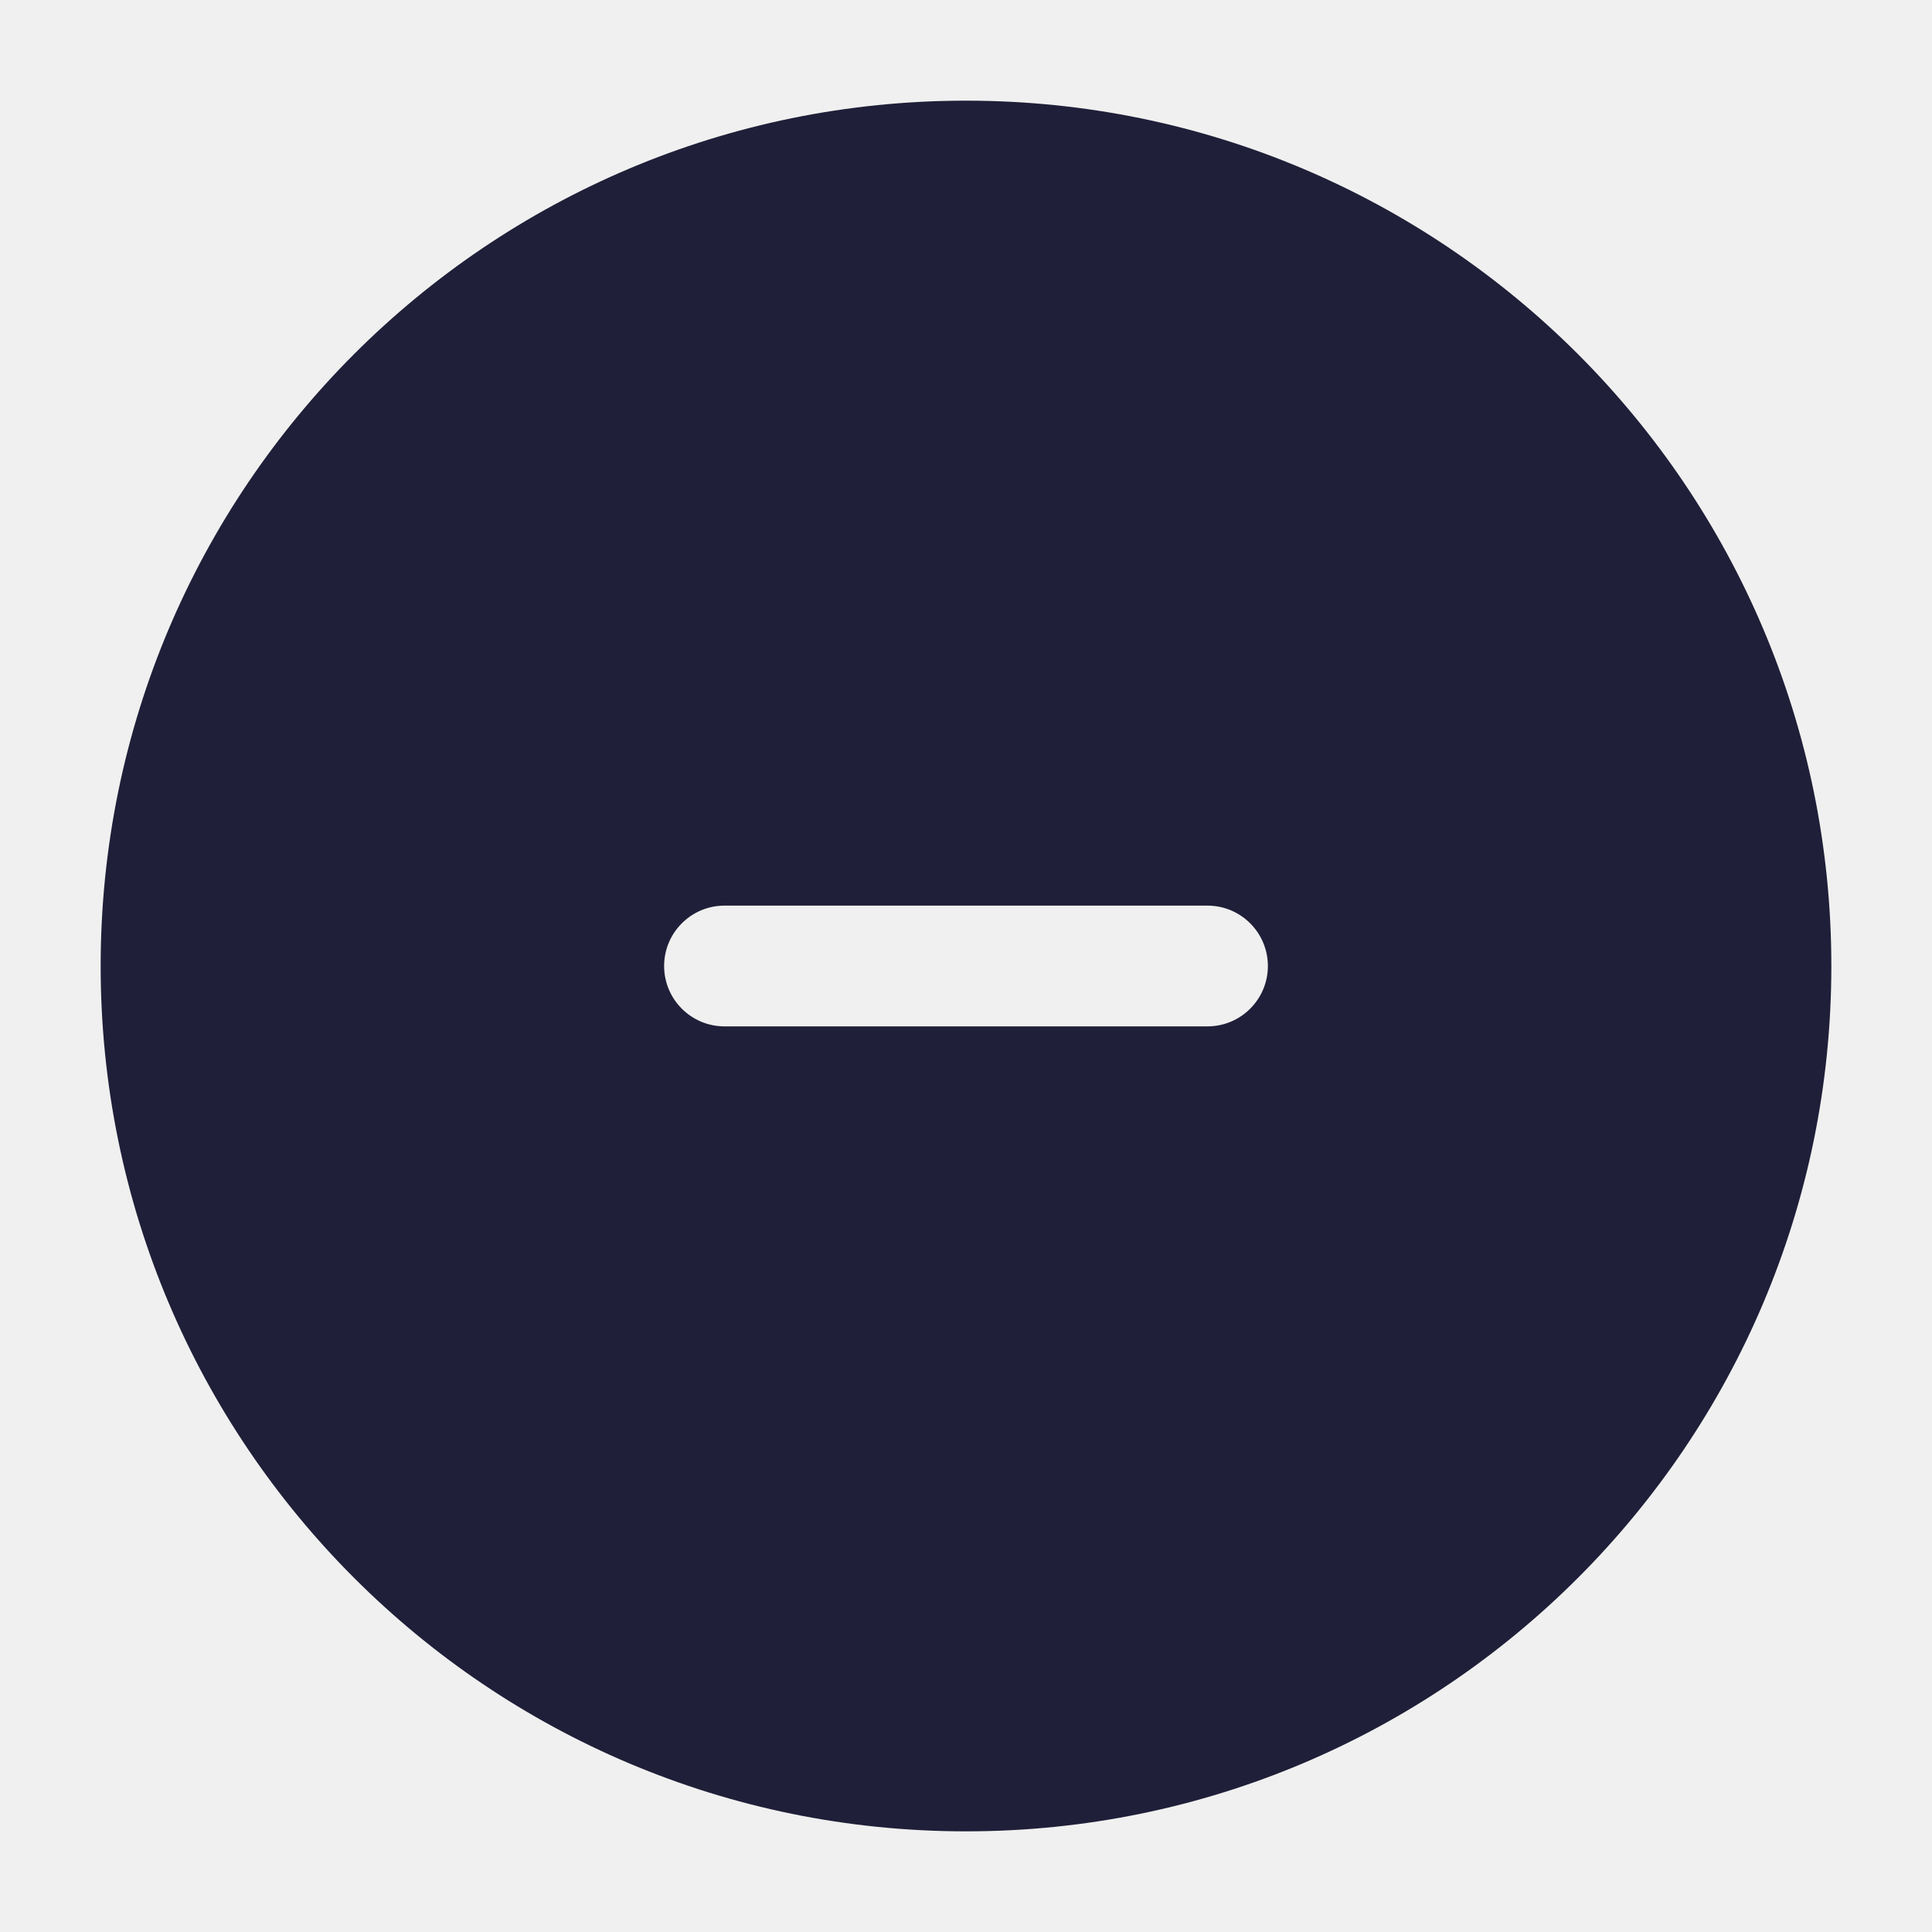
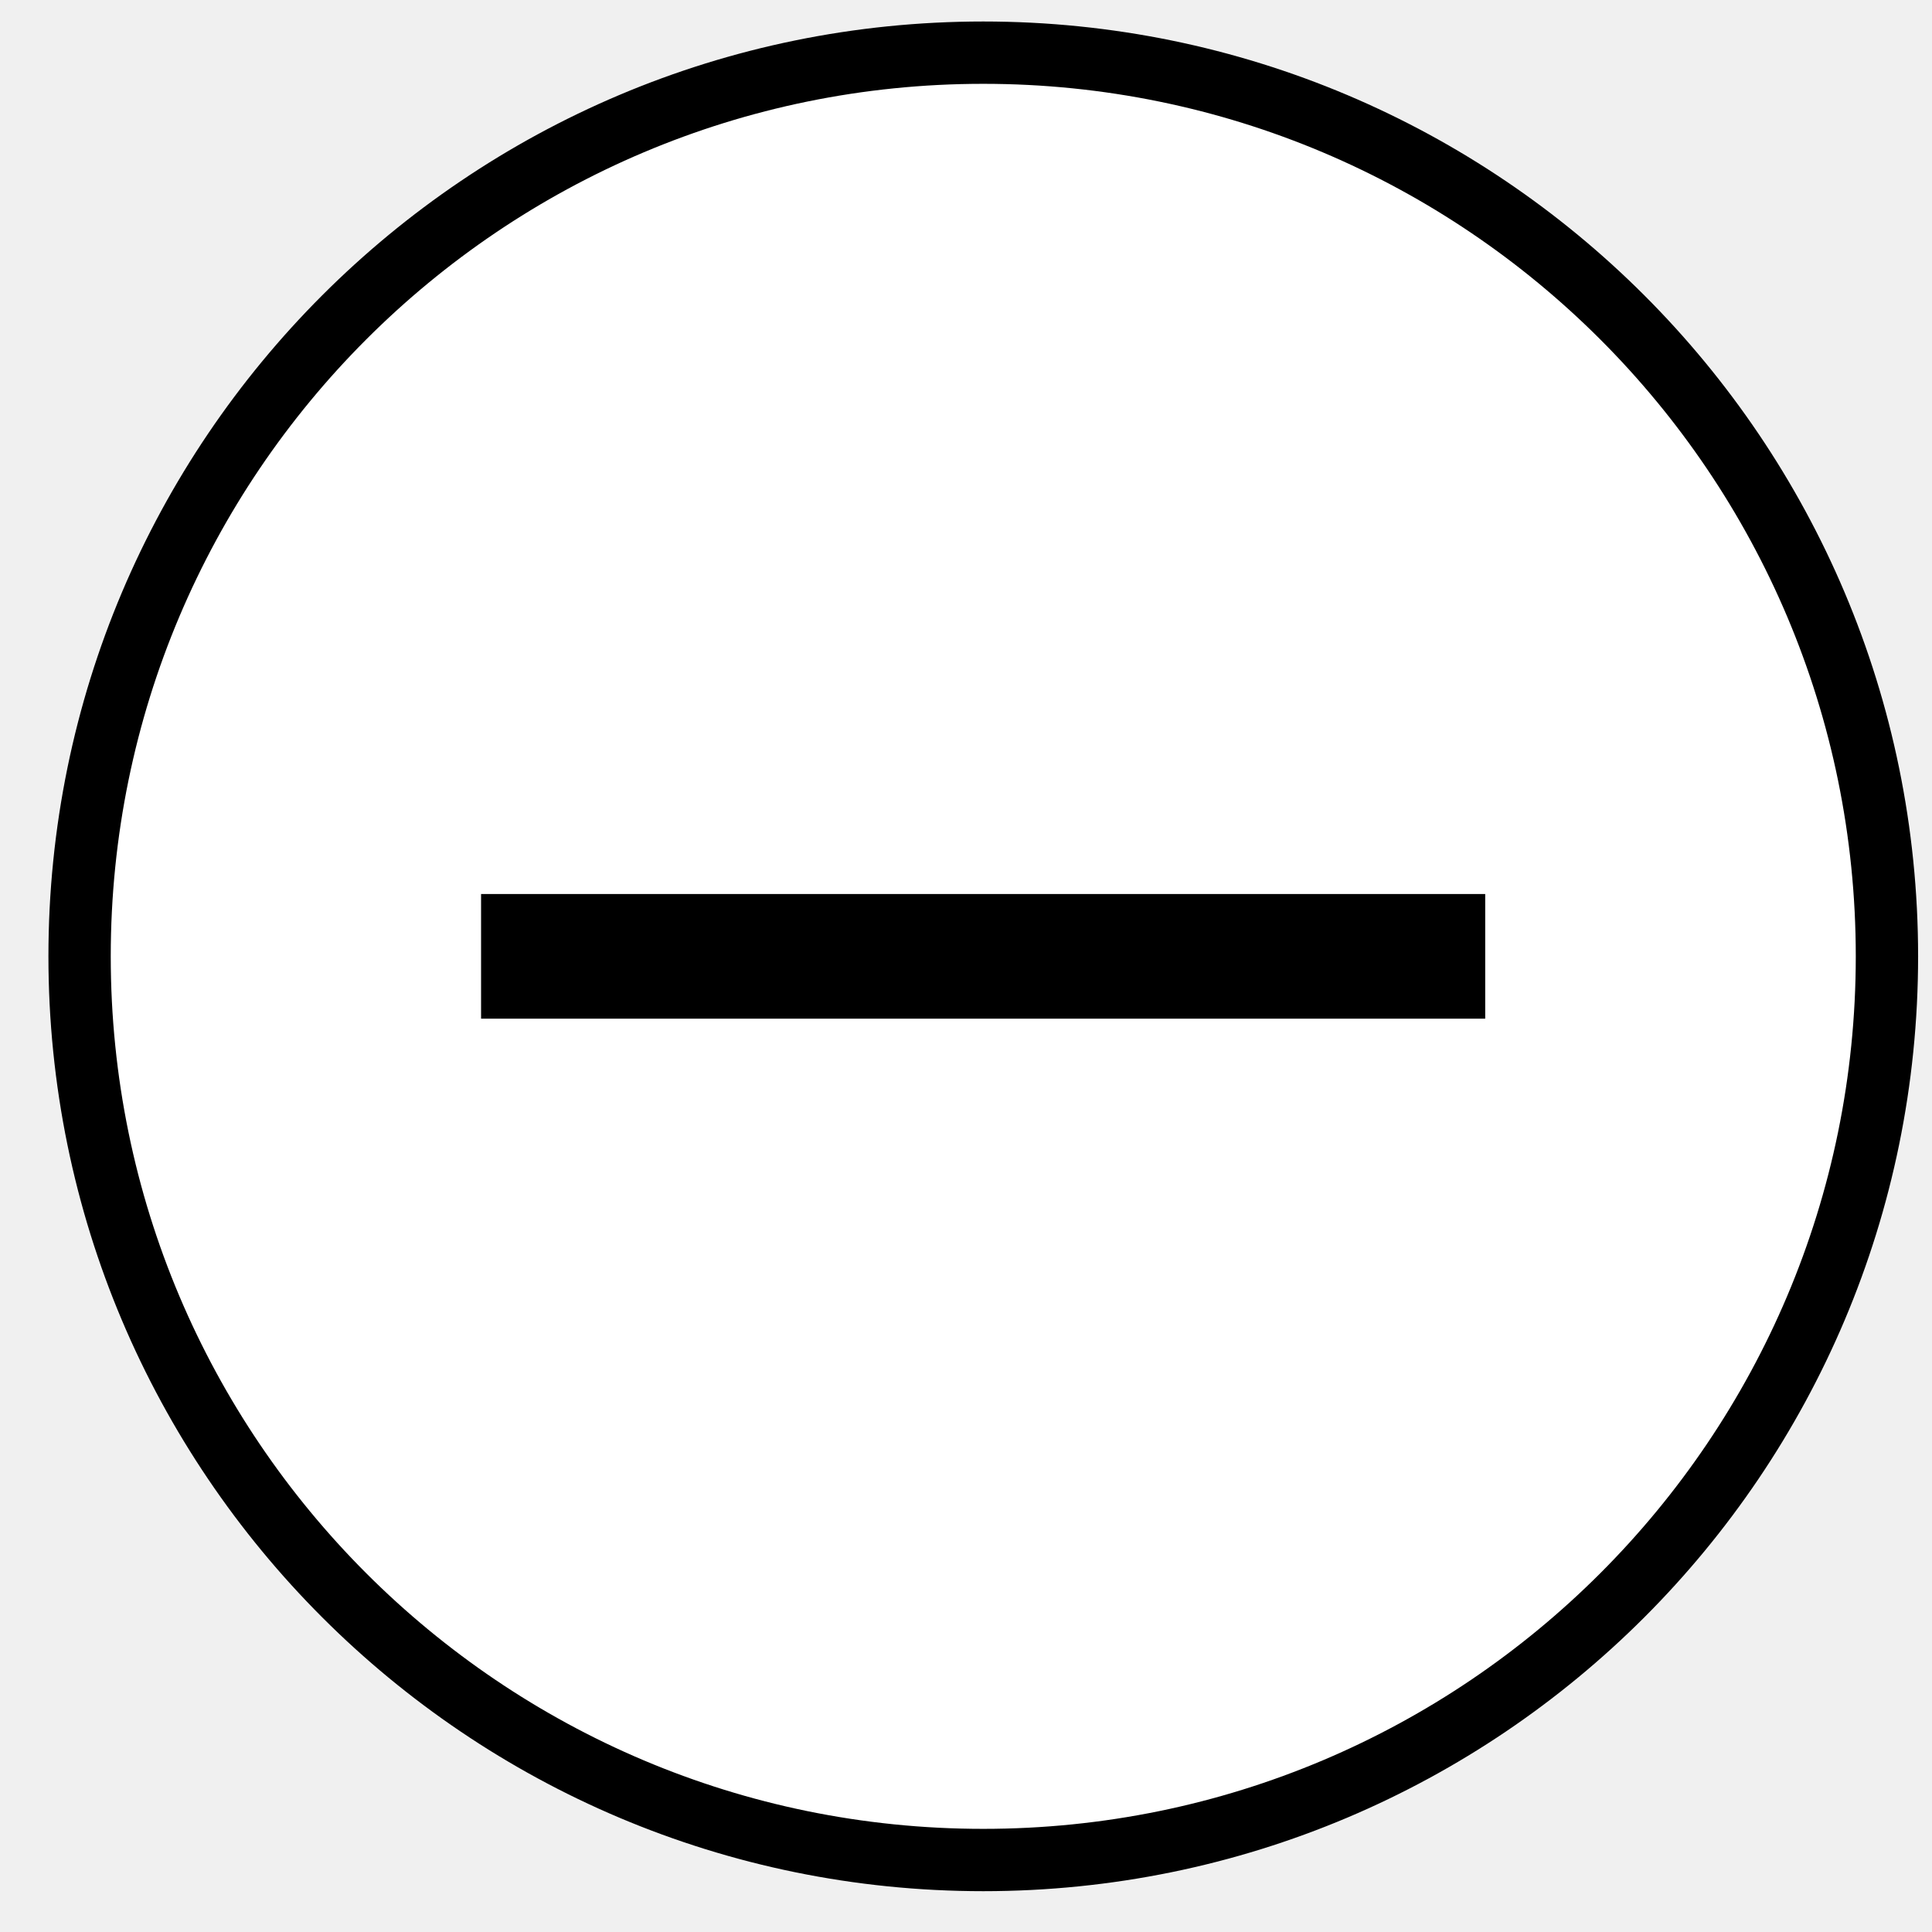
- <svg xmlns="http://www.w3.org/2000/svg" width="20" height="20" viewBox="0 0 20 20" fill="none">
-   <path fill-rule="evenodd" clip-rule="evenodd" d="M1.042 10C1.042 5.052 5.052 1.042 10 1.042C14.948 1.042 18.958 5.052 18.958 10C18.958 14.948 14.948 18.958 10 18.958C5.052 18.958 1.042 14.948 1.042 10ZM12.5 10.625C12.845 10.625 13.125 10.345 13.125 10C13.125 9.655 12.845 9.375 12.5 9.375H7.5C7.155 9.375 6.875 9.655 6.875 10C6.875 10.345 7.155 10.625 7.5 10.625H12.5Z" fill="#1F1F39" />
+ <svg xmlns="http://www.w3.org/2000/svg" width="31" height="31" viewBox="0 0 31 31" fill="none">
+   <circle cx="15.777" cy="15.345" r="14.5" fill="white" stroke="black" />
+   <path d="M7.719 16.345V14.345H23.831V16.345H7.719Z" fill="black" />
</svg>
